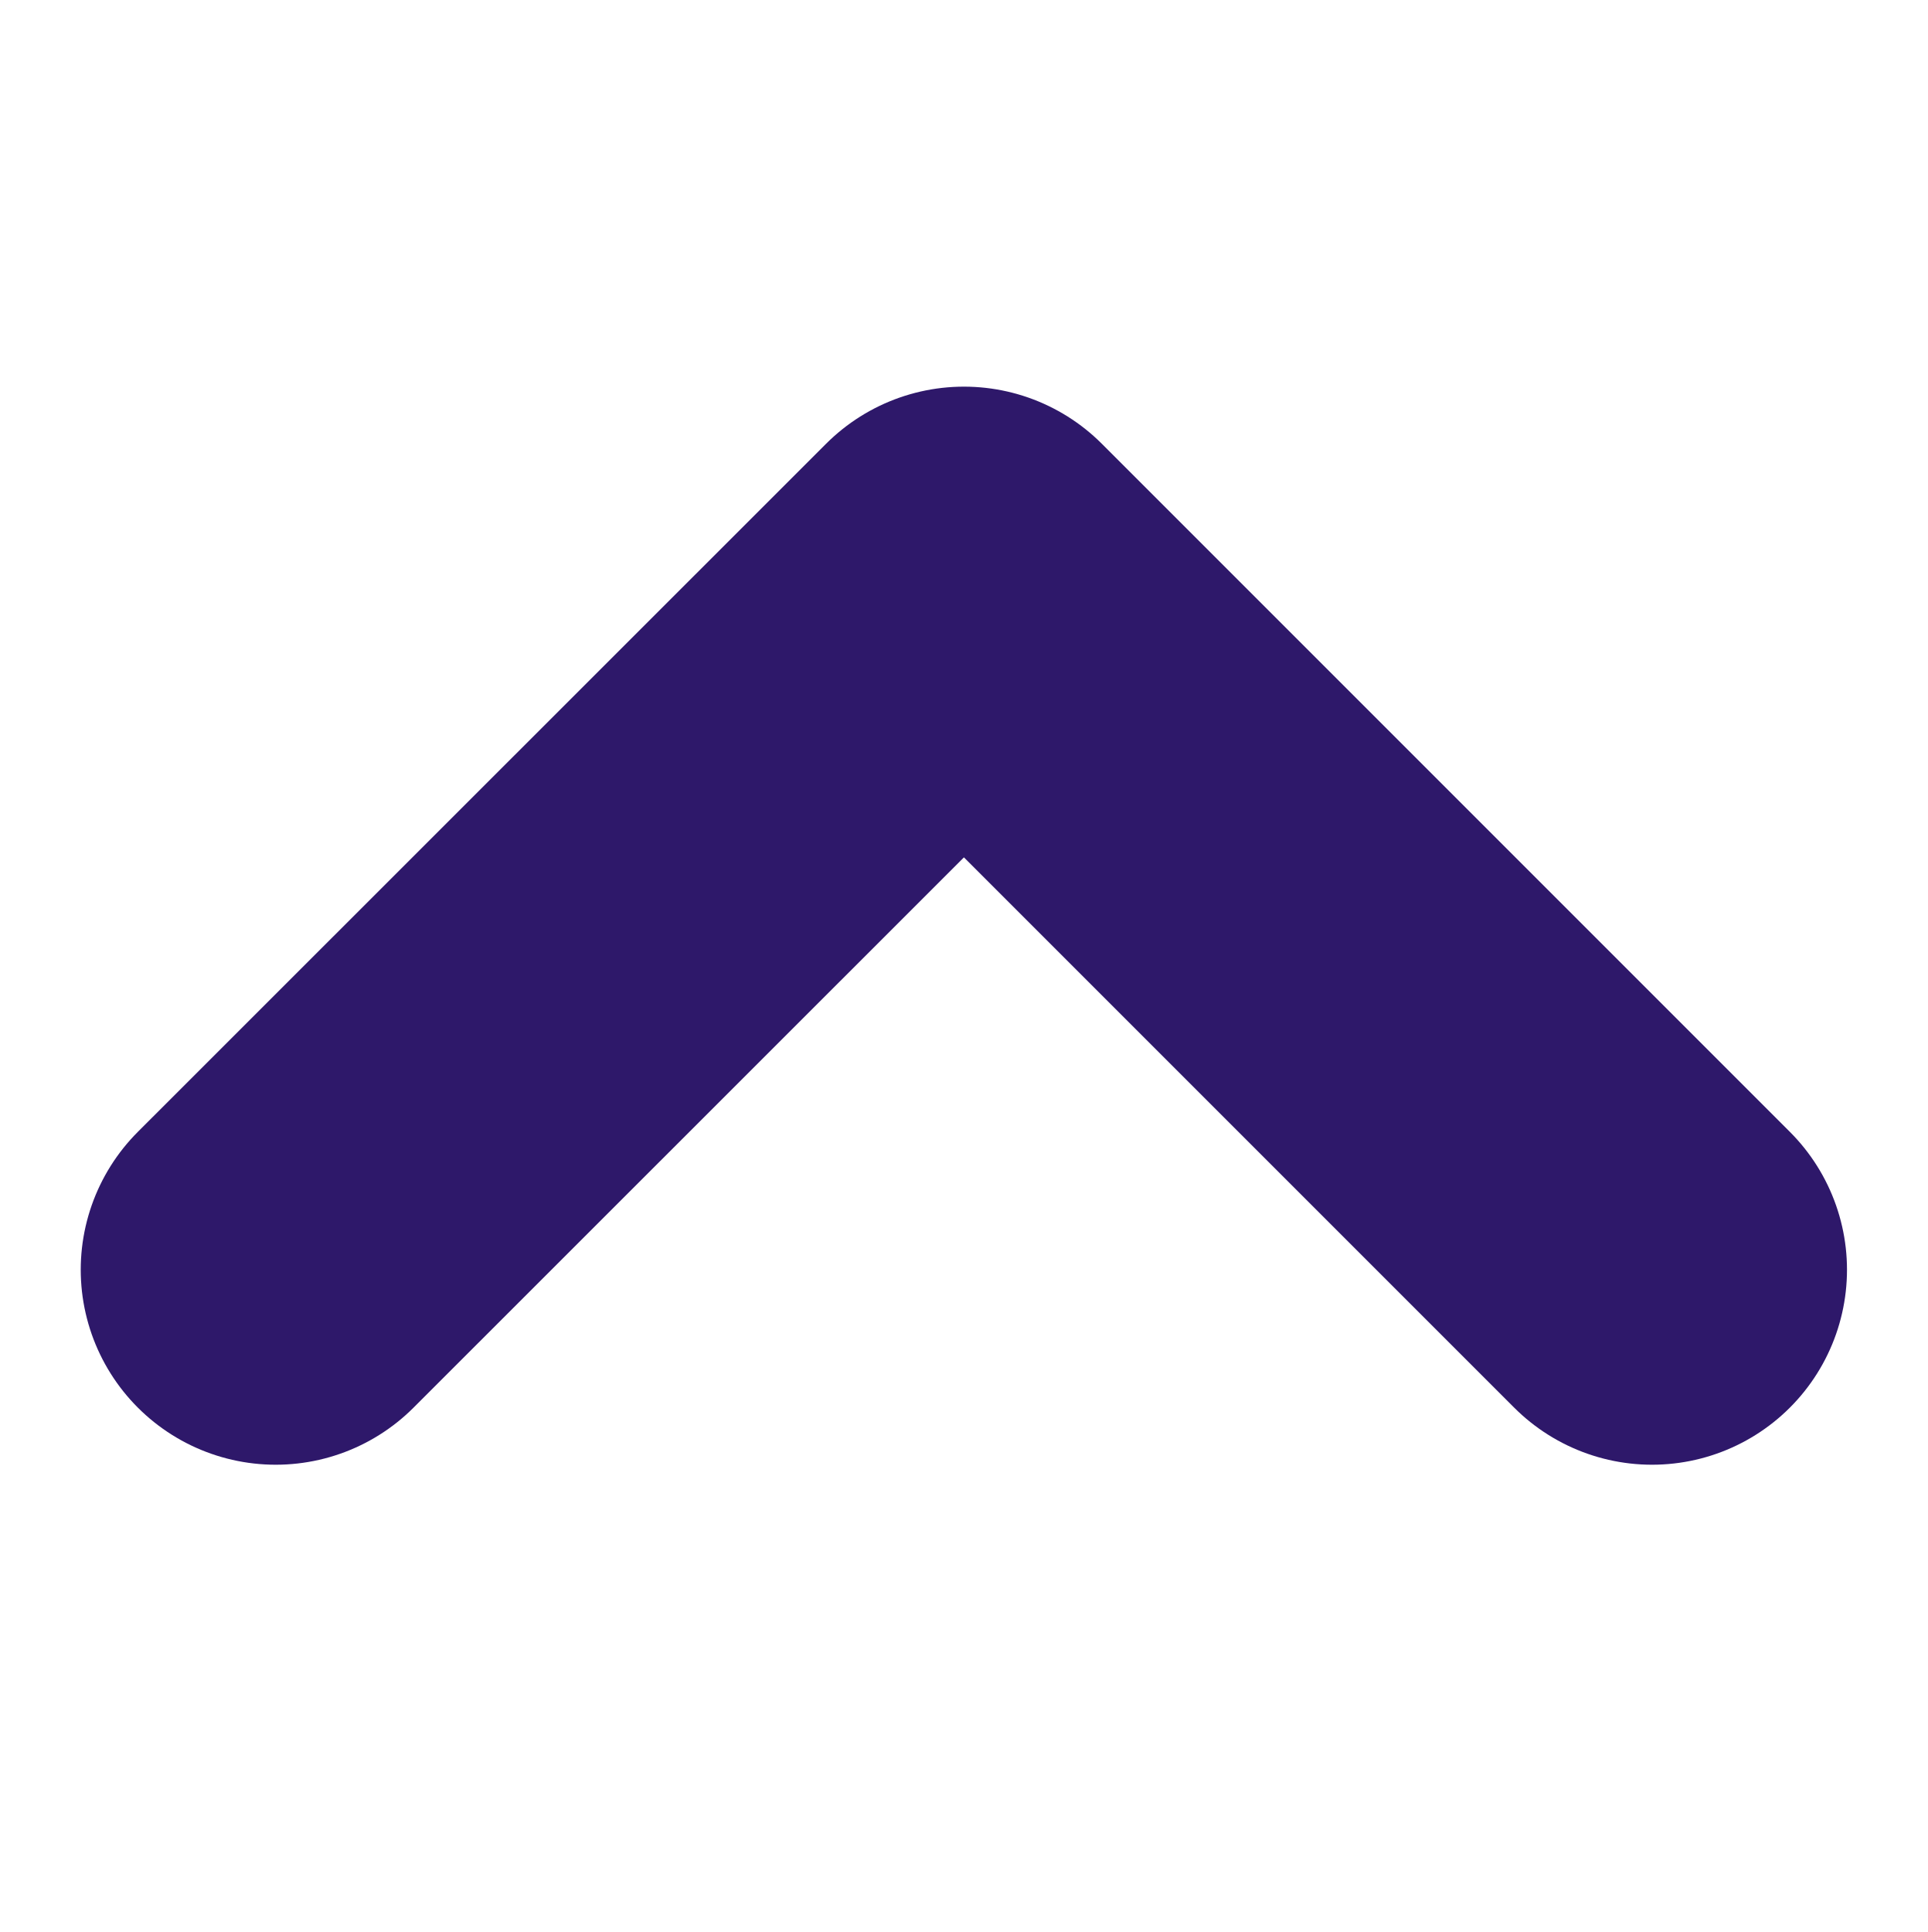
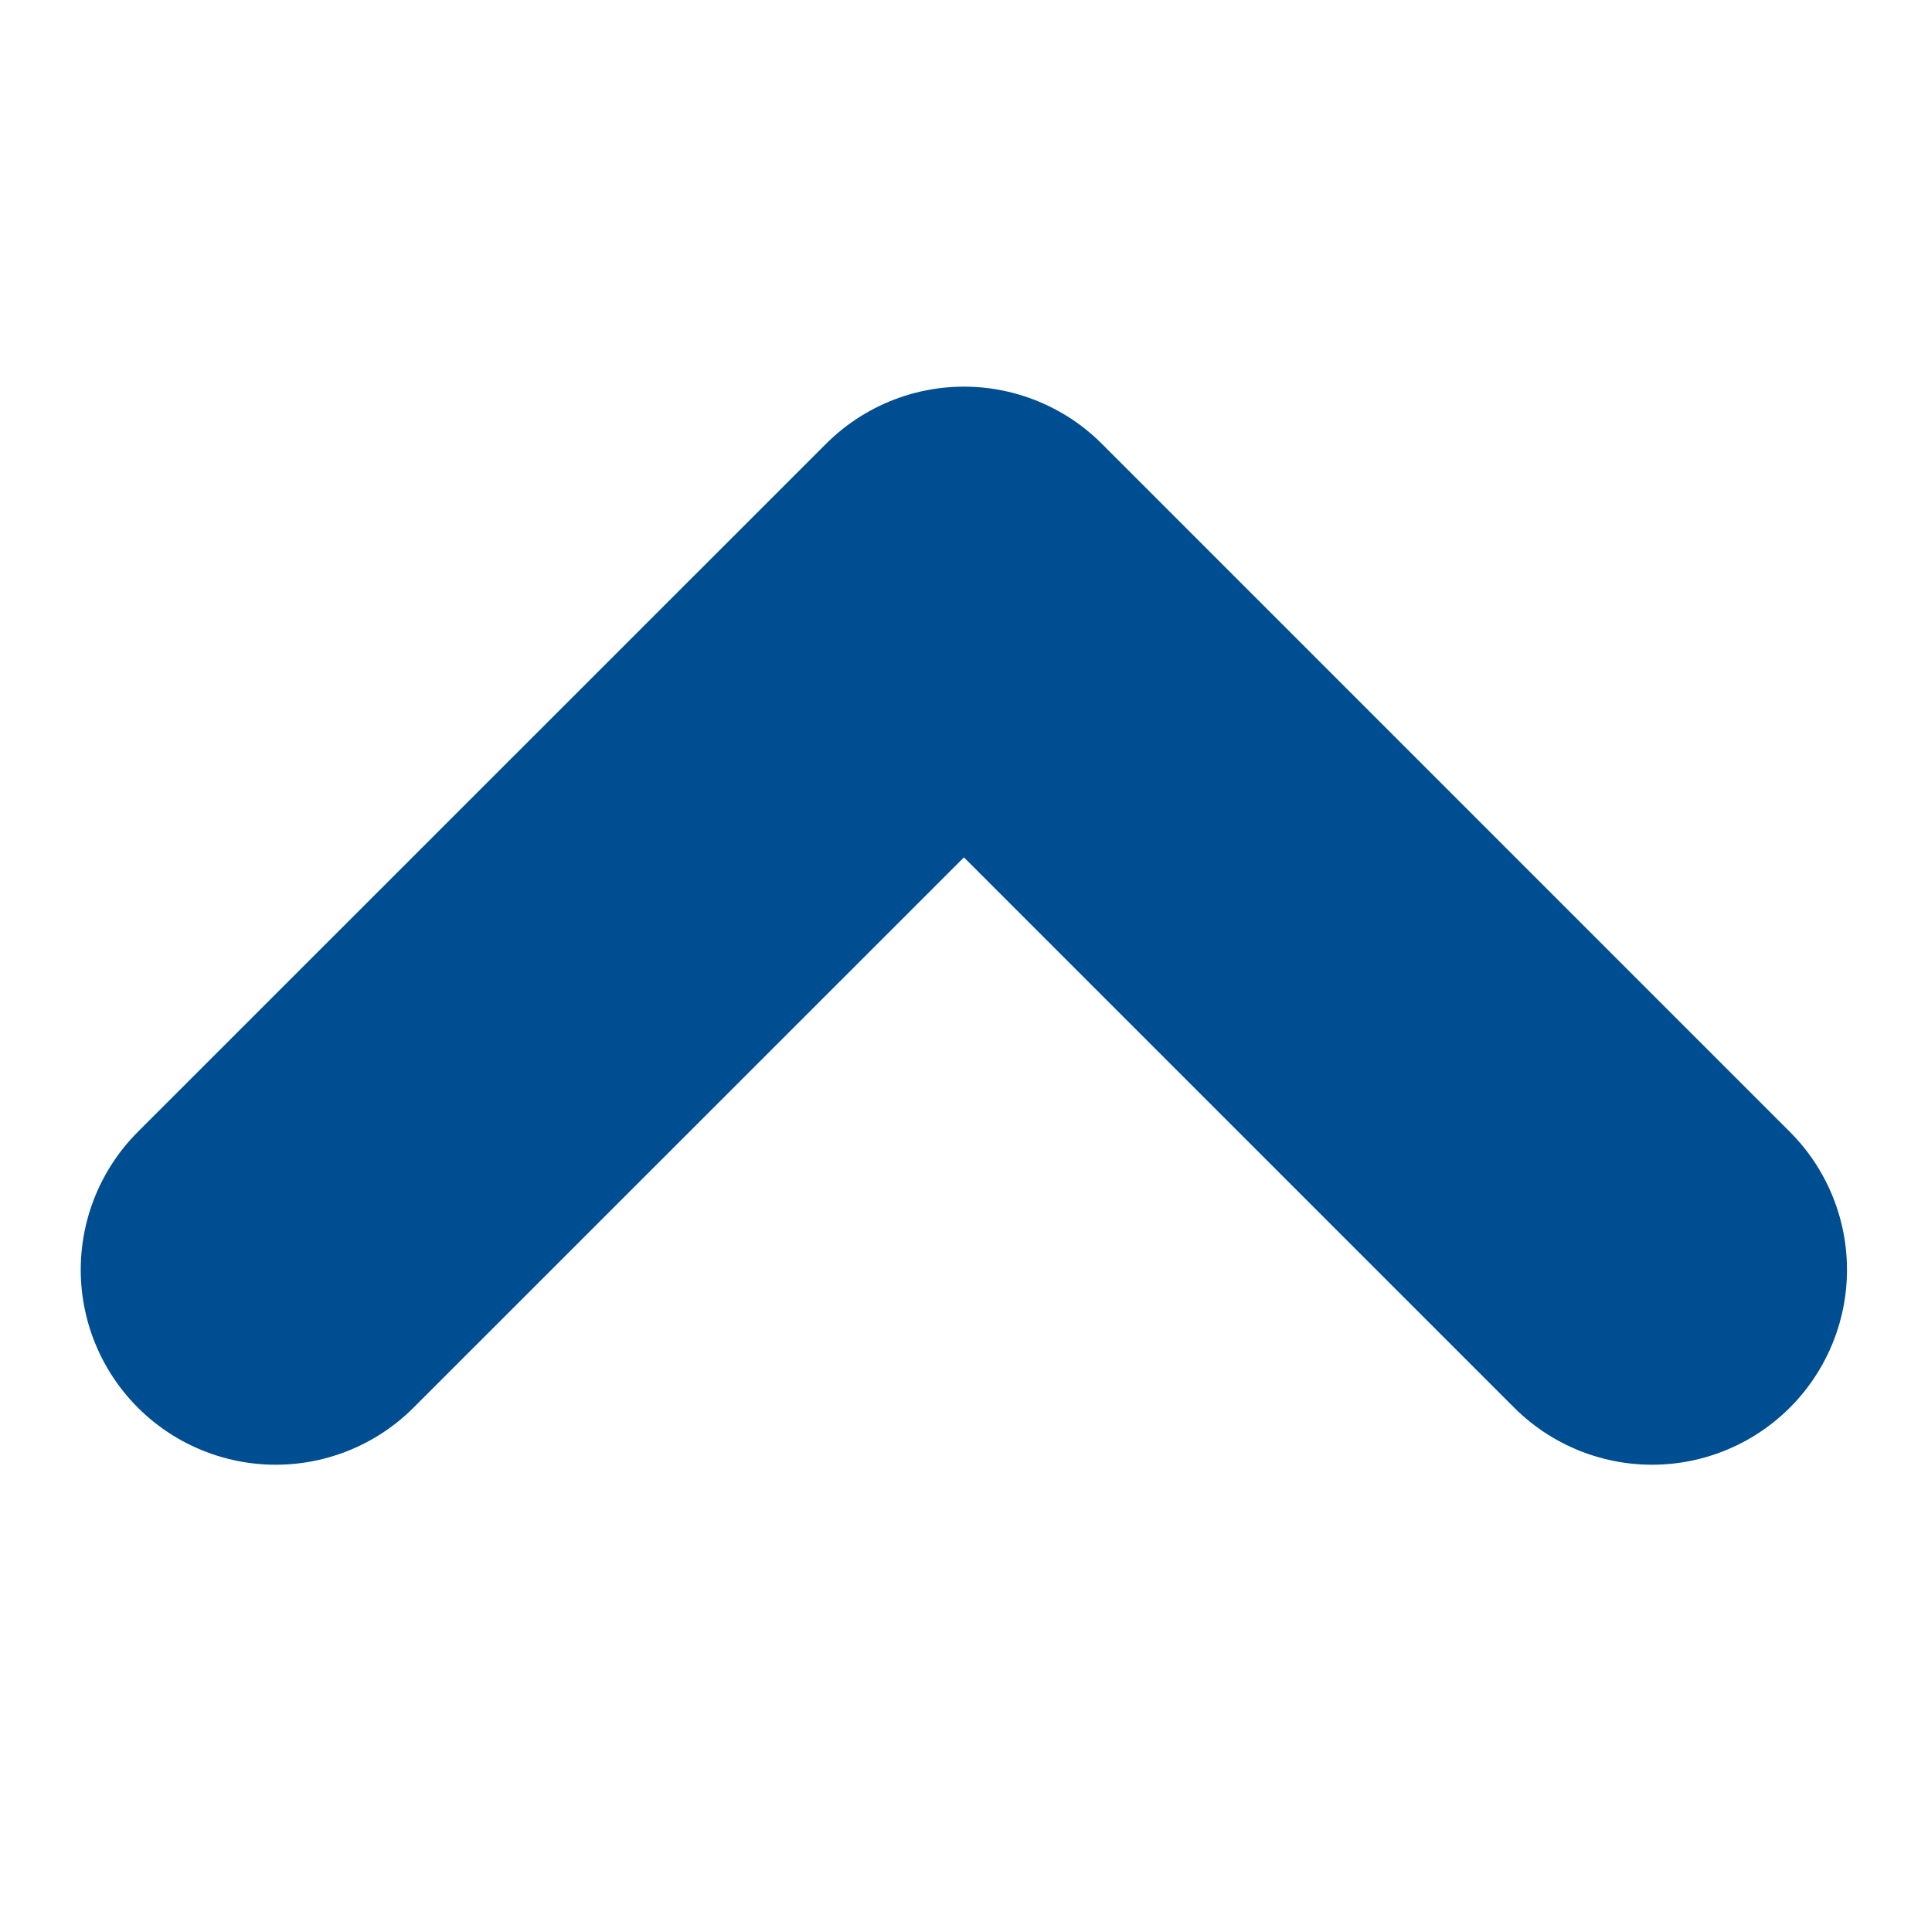
<svg xmlns="http://www.w3.org/2000/svg" width="25.887" height="25.943" viewBox="0 0 9.887 5.943">
-   <path id="Path_157" data-name="Path 157" d="M6502.544,2805l3.529,3.53-3.529,3.529" transform="translate(-2803.586 6507.073) rotate(-90)" fill="none" stroke="#2E186A" stroke-linecap="round" stroke-linejoin="round" stroke-width="2" />
+   <path id="Path_157" data-name="Path 157" d="M6502.544,2805l3.529,3.53-3.529,3.529" transform="translate(-2803.586 6507.073) rotate(-90)" fill="none" stroke="#004e92" stroke-linecap="round" stroke-linejoin="round" stroke-width="2" />
</svg>
